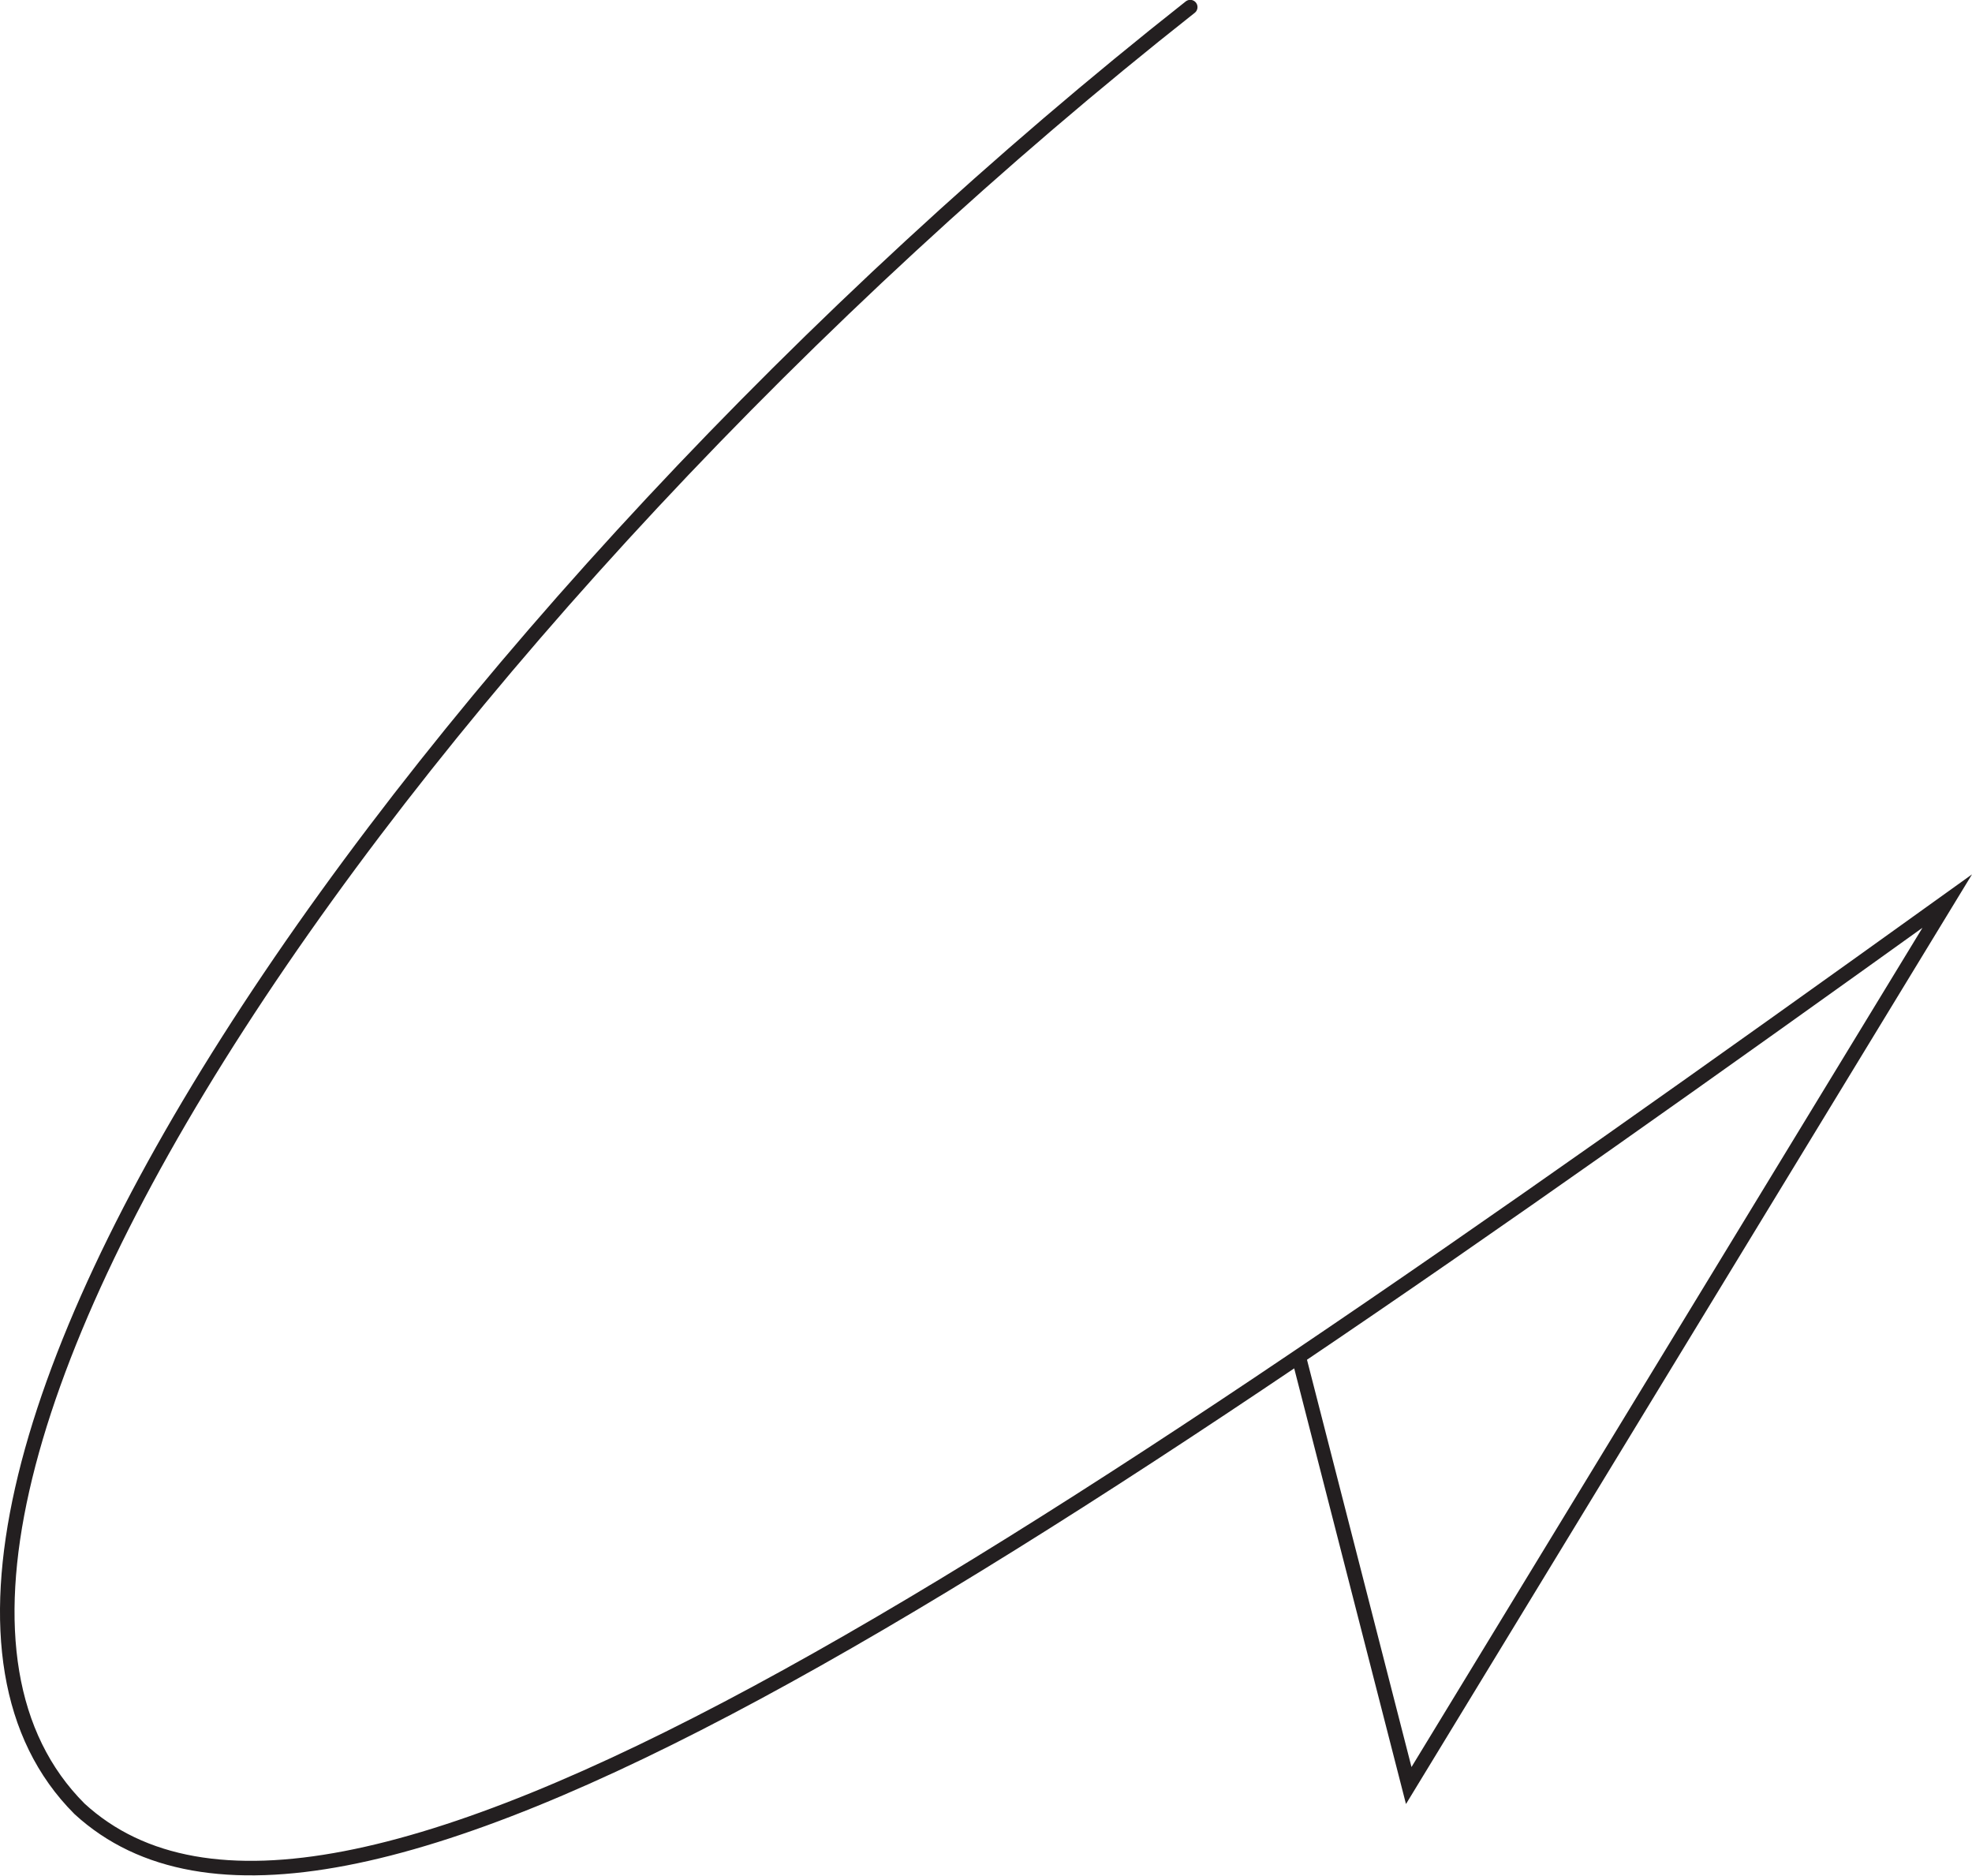
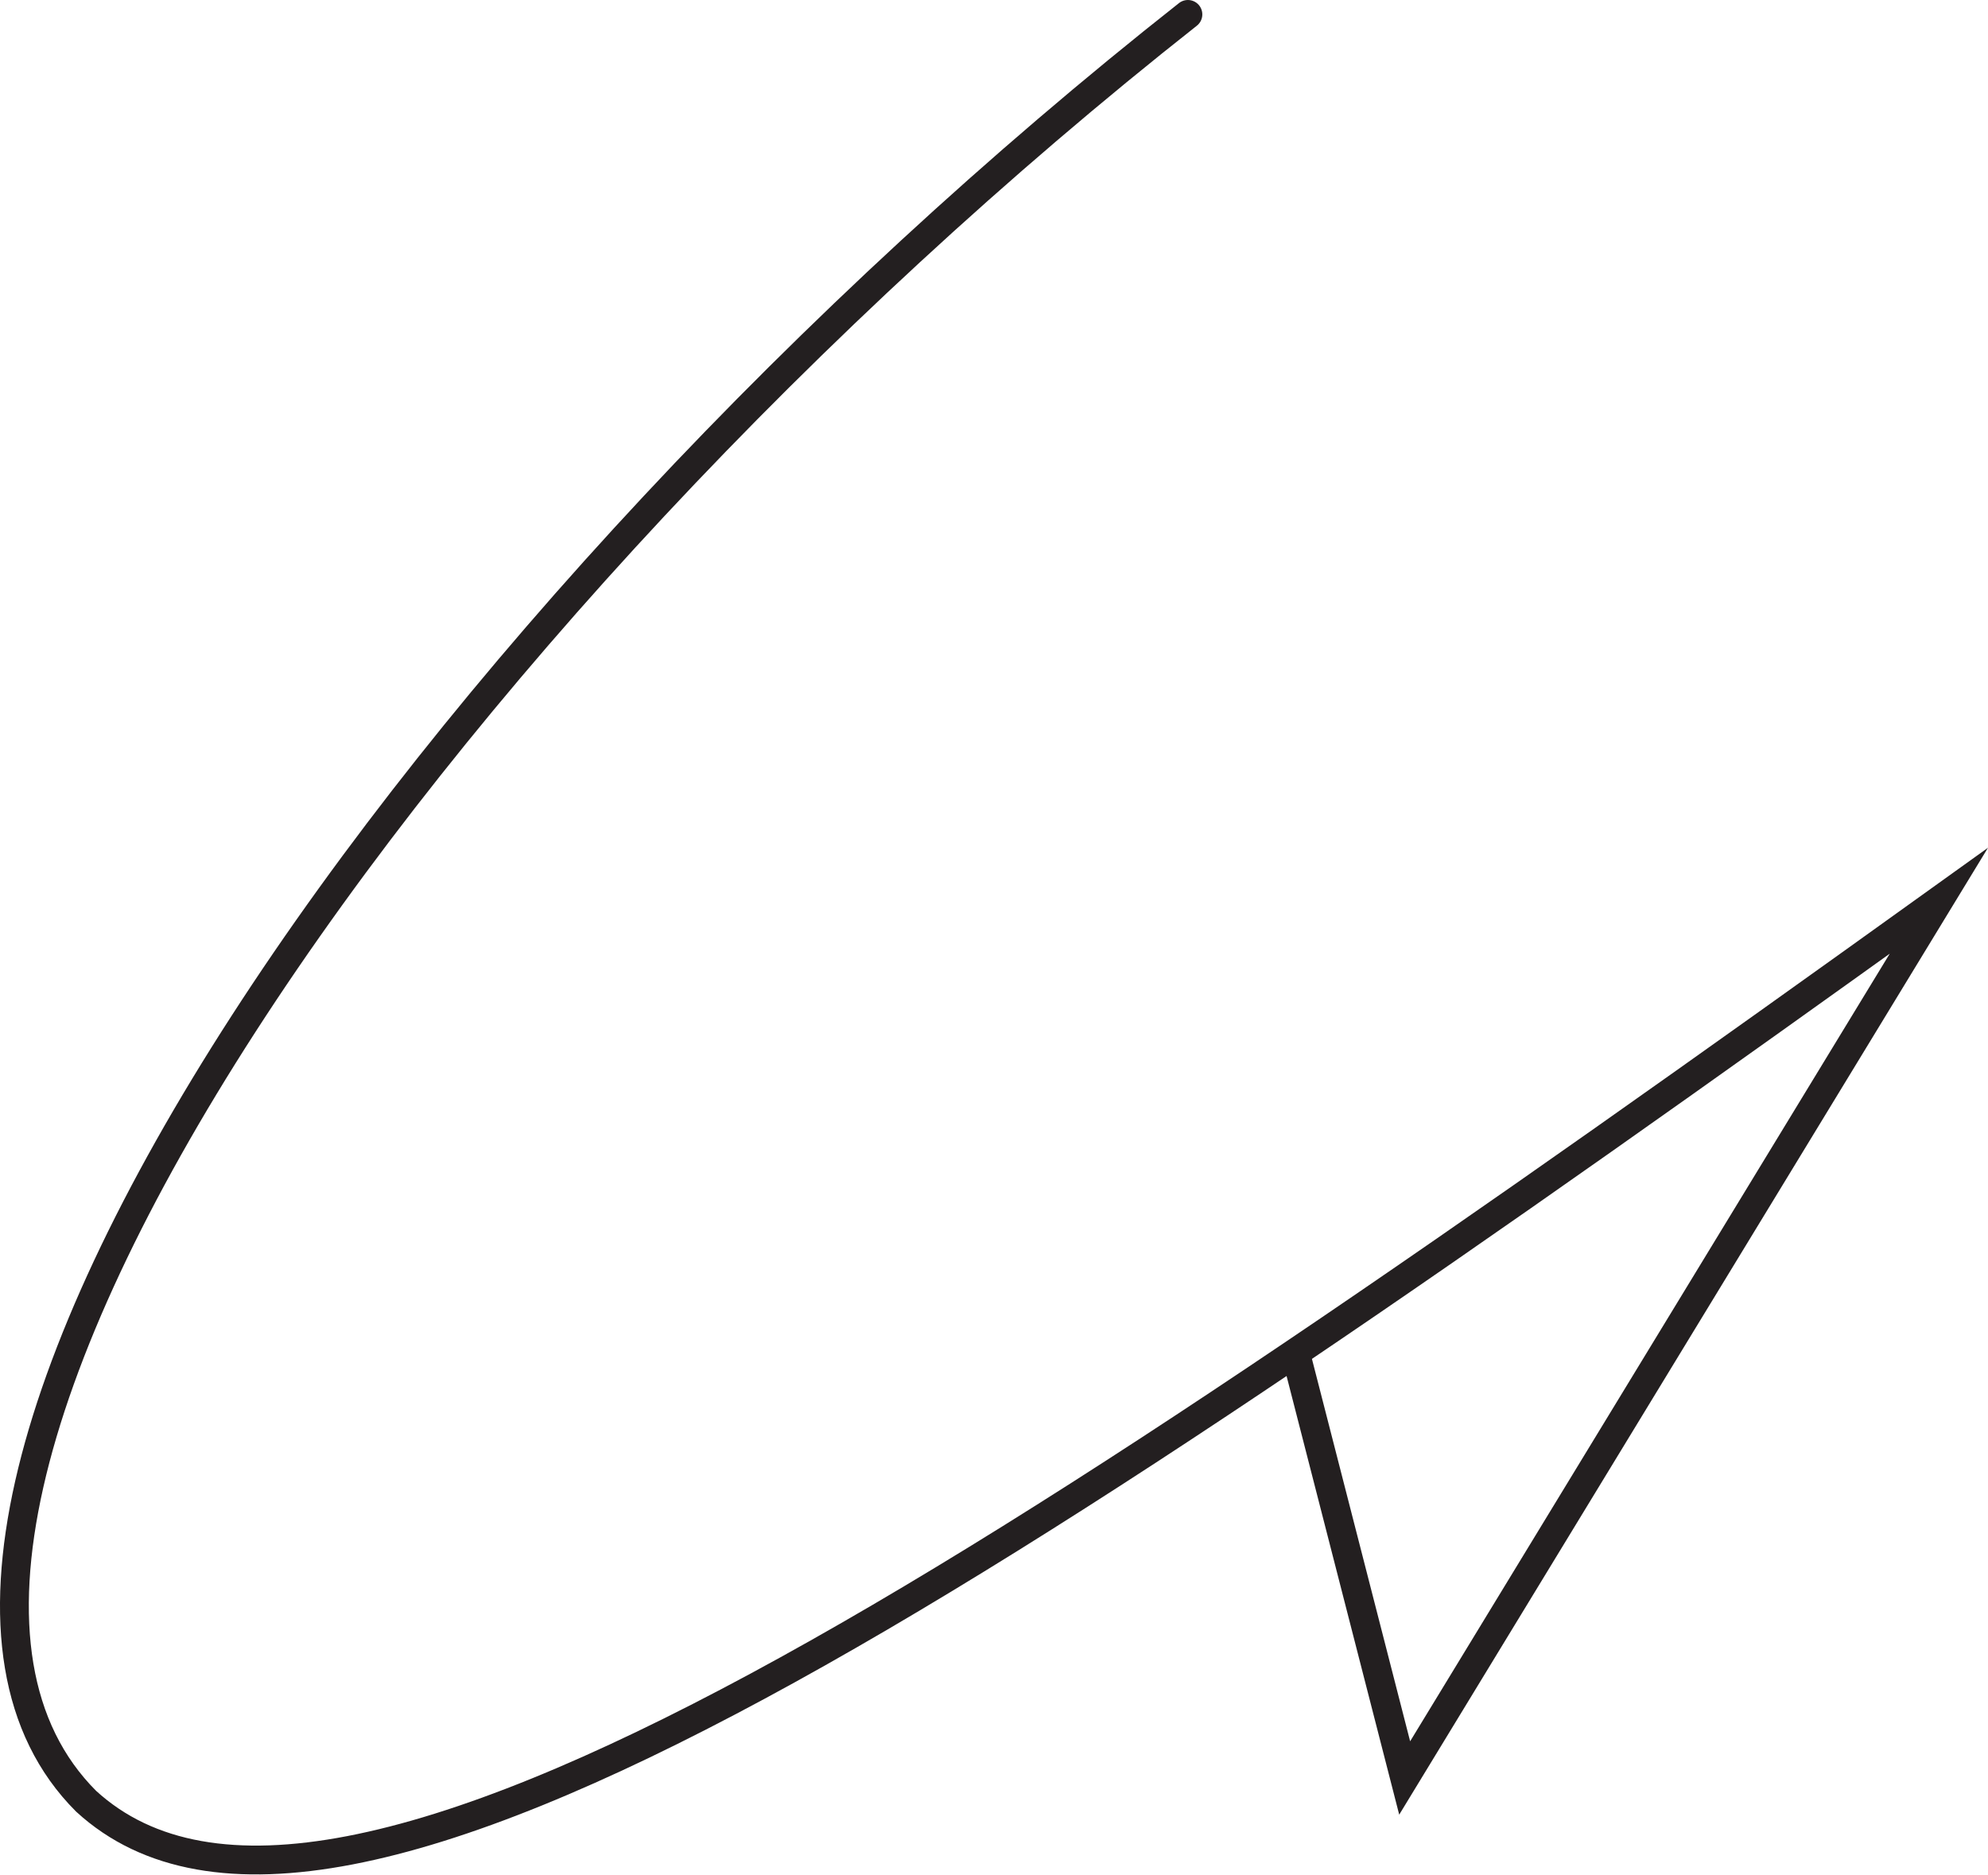
- <svg xmlns="http://www.w3.org/2000/svg" id="Layer_1" data-name="Layer 1" viewBox="0 0 271.47 258.13">
+ <svg xmlns="http://www.w3.org/2000/svg" id="Layer_1" data-name="Layer 1" viewBox="0 0 275.883 260.133">
  <defs>
-     <style>.cls-1{fill:none;stroke:#231f20;stroke-linecap:round;stroke-miterlimit:10;stroke-width:2px;}</style>
+     <style>.cls-1{fill:none;stroke:#231f20;stroke-linecap:round;stroke-miterlimit:10;stroke-width:4px;}</style>
  </defs>
  <g id="Arrows">
    <g id="Arrows_of_Motion" data-name="Arrows of Motion">
      <g id="Mountain_Fold" data-name="Mountain Fold">
-         <path class="cls-1" d="M191.64,193.42l15.14,59,74.13-121.74C152.1,223.11,58.27,287.23,23.8,255.63c-40.17-40.17,47.42-164.8,152.9-248" transform="translate(-12.85 -6.65)" />
+         <path class="cls-1" d="M170.9,154.8l15.146,58.987L260.175,92.046C131.361,184.5,37.535,248.614,3.064,217.013c-40.171-40.17,47.418-164.8,152.9-247.975" transform="translate(8.886 32.962)" />
      </g>
    </g>
  </g>
</svg>
